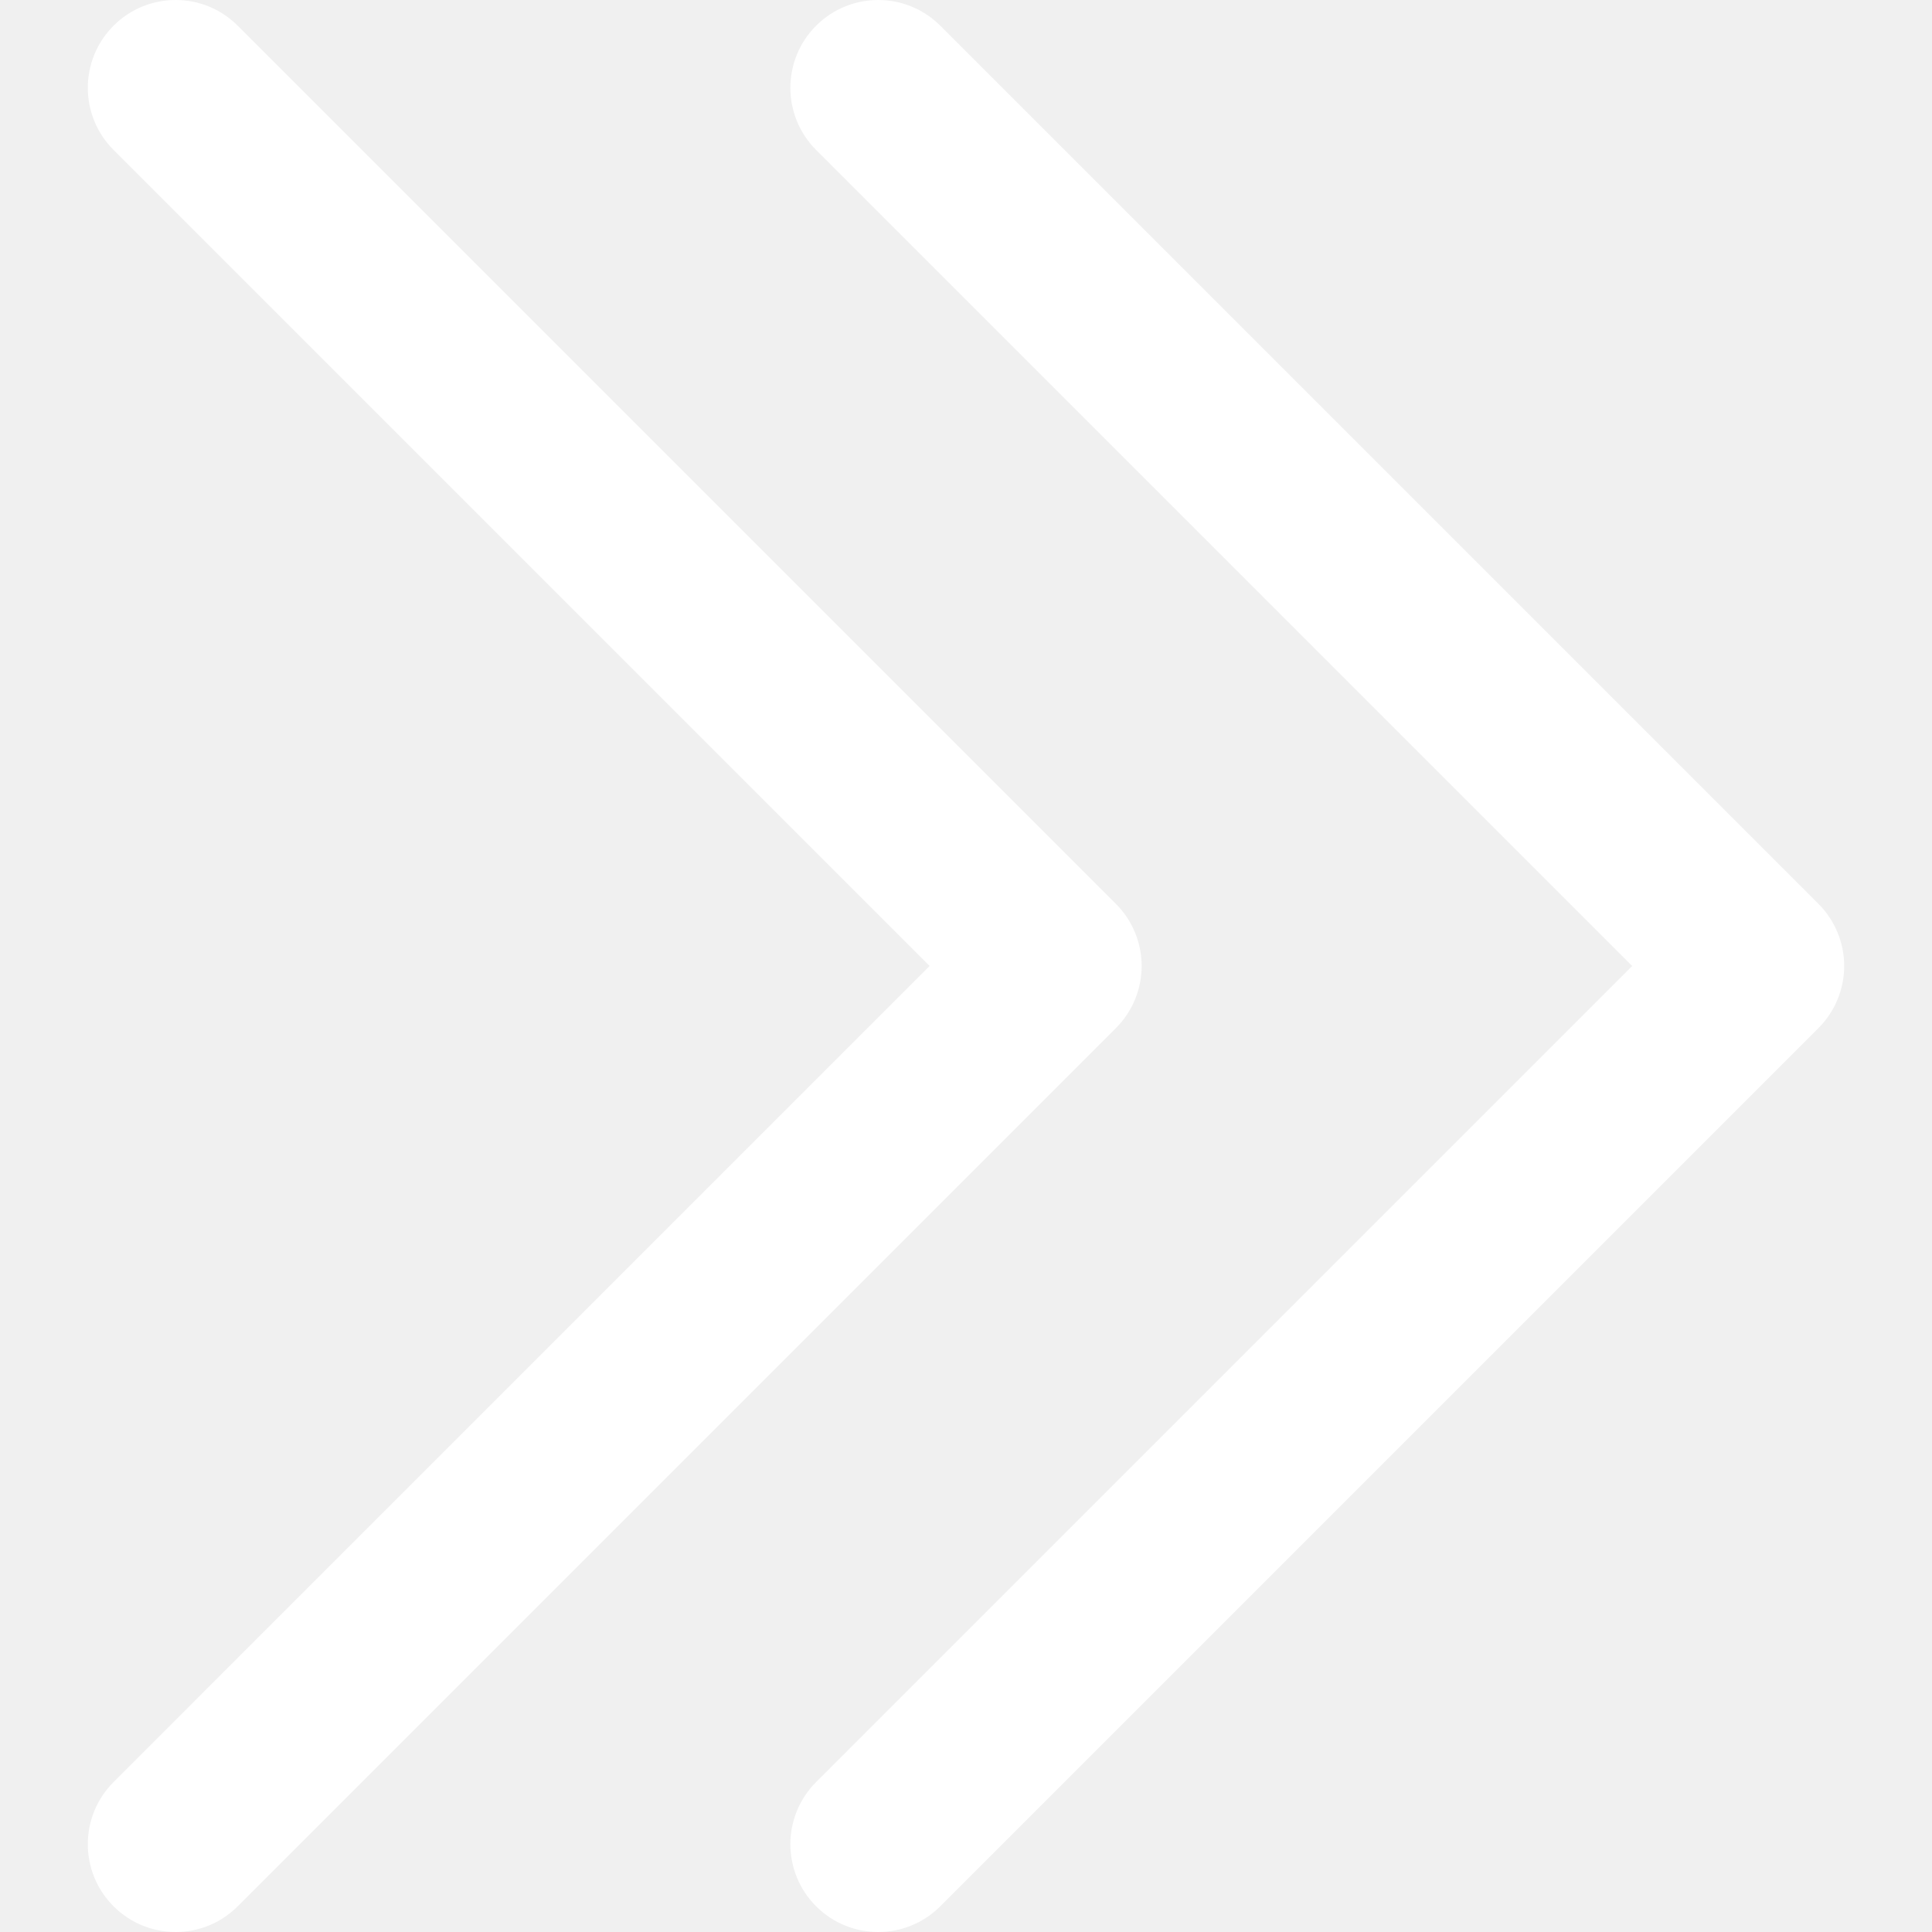
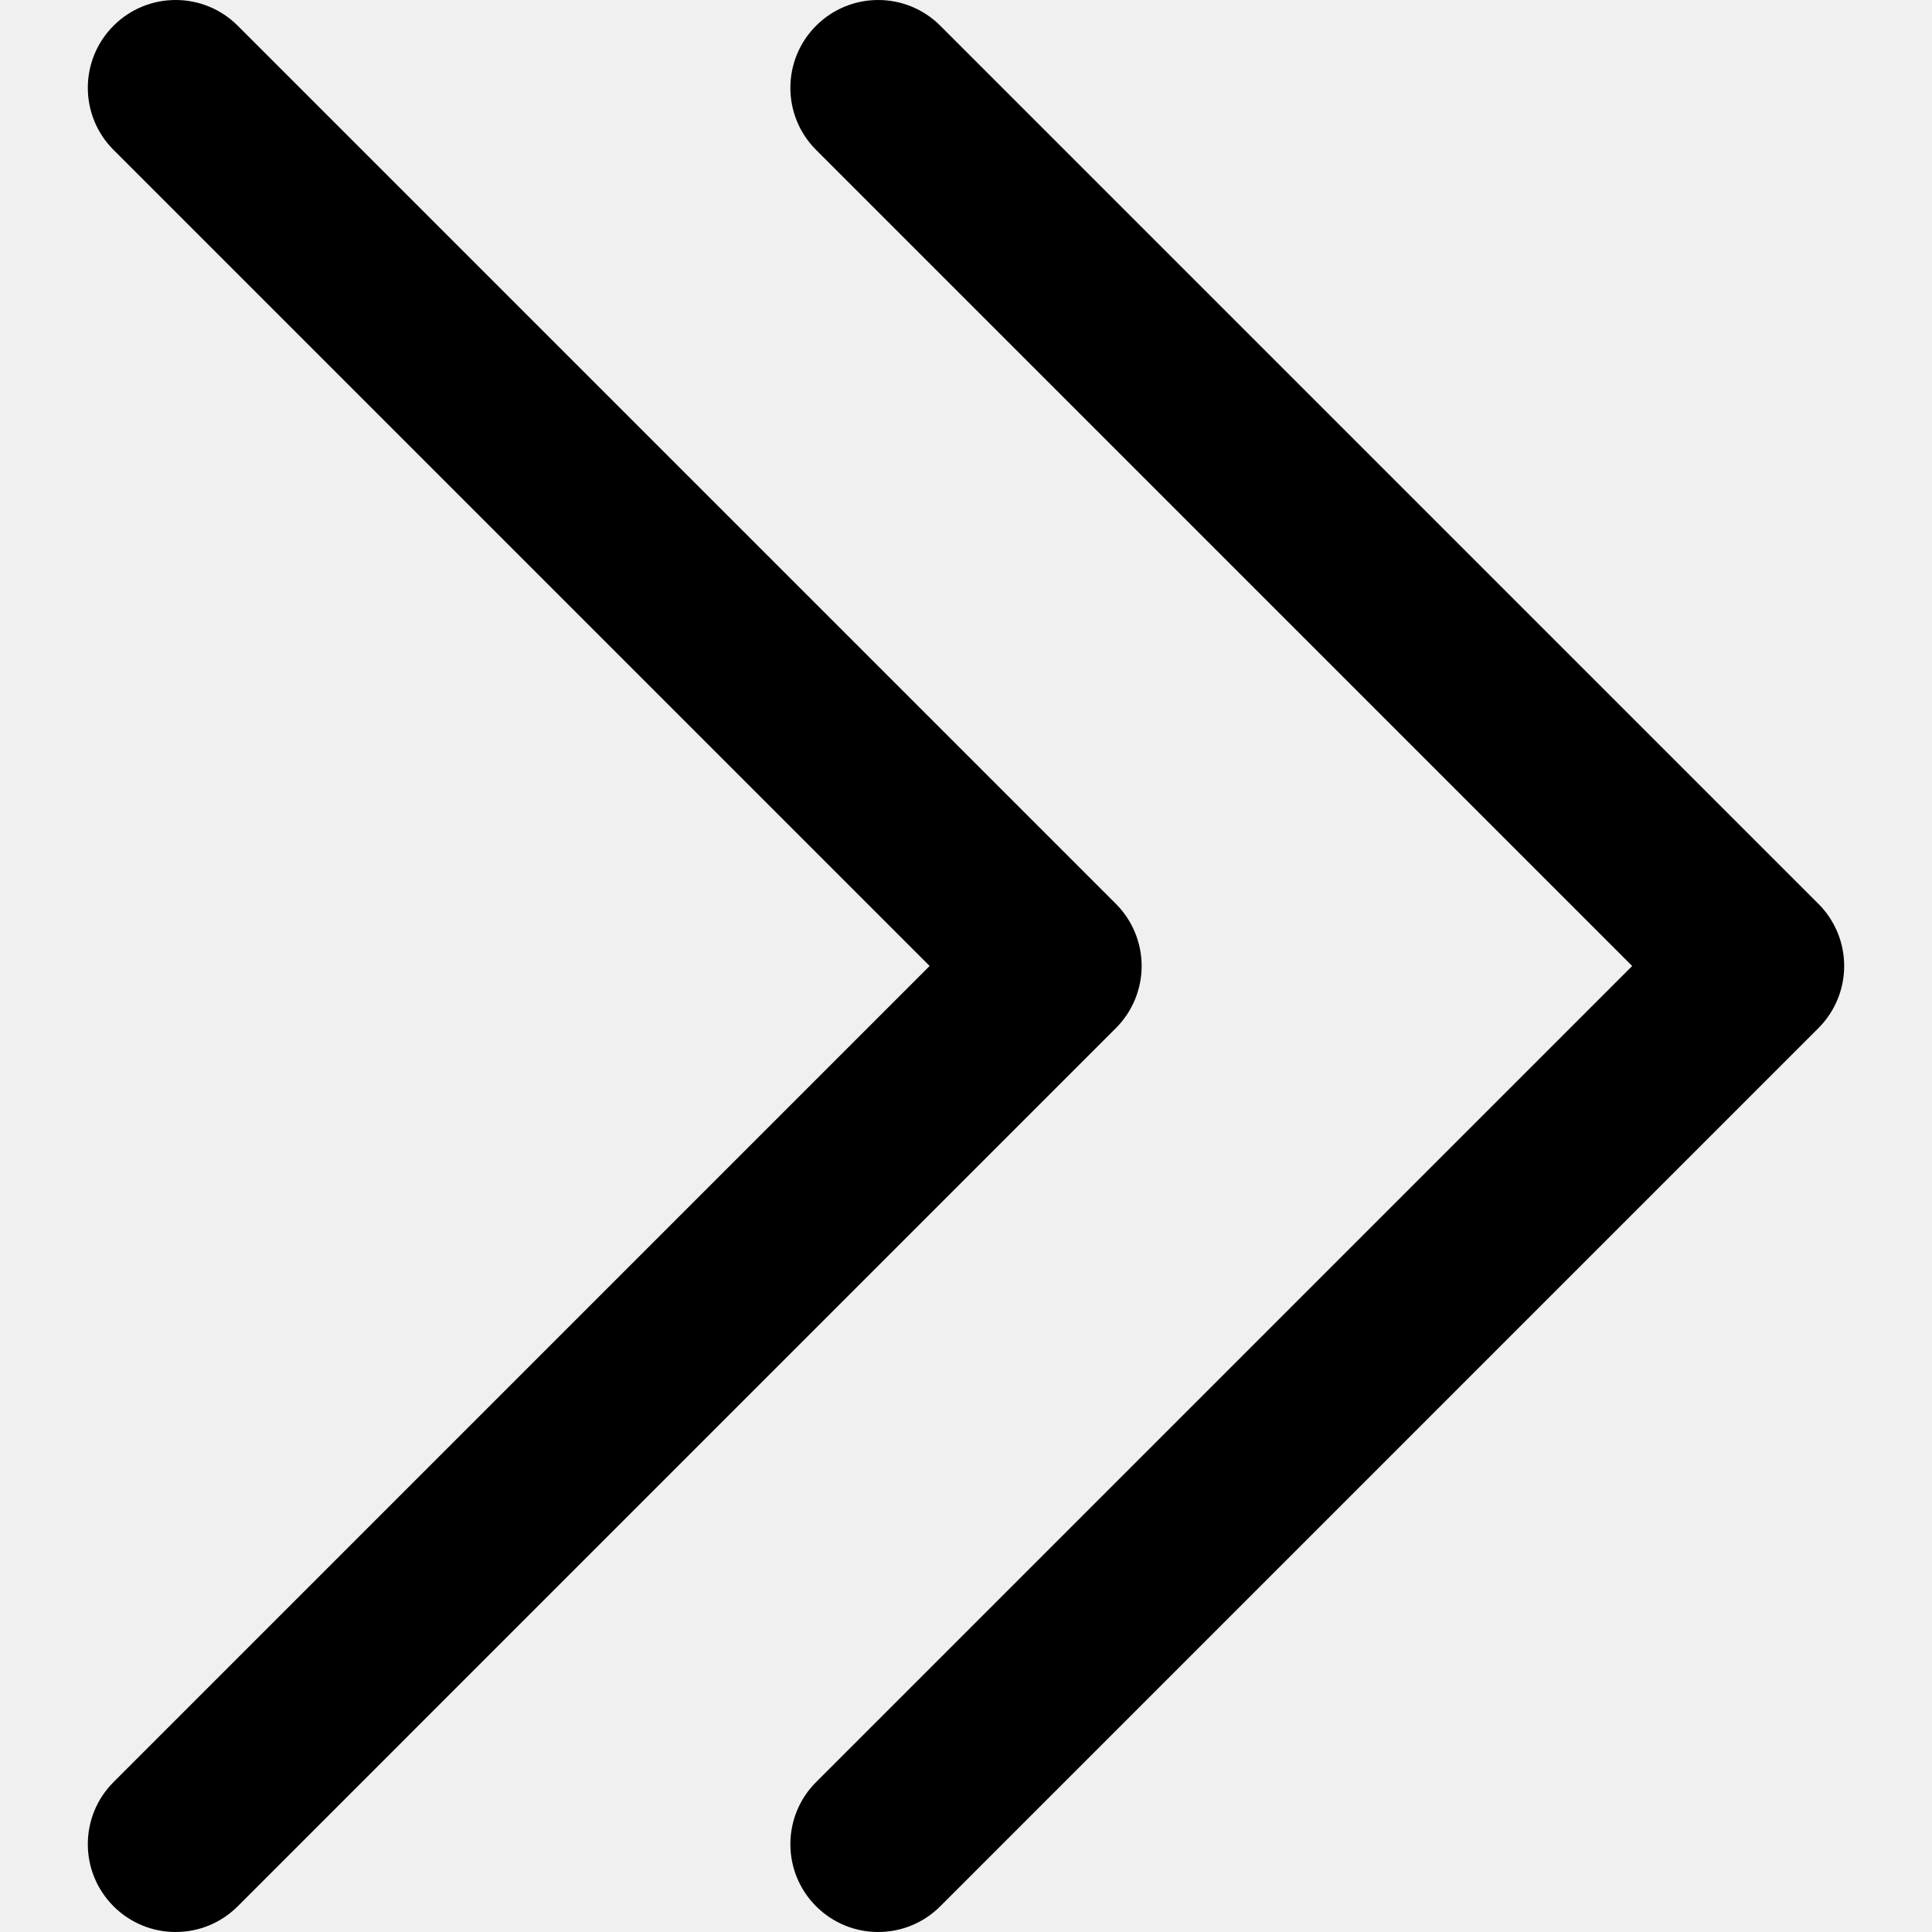
<svg xmlns="http://www.w3.org/2000/svg" width="1em" height="1em" viewBox="0 0 330 330">
-   <path d="M310.607,154.391l-150-149.997c-5.857-5.858-15.355-5.858-21.213,0.001   c-5.857,5.858-5.857,15.355,0,21.213l139.393,139.39L139.394,304.394c-5.857,5.858-5.857,15.355,0,21.213   c2.929,2.929,6.768,4.393,10.606,4.393s7.678-1.464,10.607-4.394l150-150.003c2.813-2.813,4.393-6.628,4.393-10.606   C315,161.019,313.42,157.204,310.607,154.391z" fill="#ffffff" />
-   <path d="M195.001,164.996c0-3.979-1.581-7.794-4.394-10.607L40.606,4.393c-5.858-5.858-15.355-5.858-21.213,0.001   c-5.857,5.858-5.857,15.355,0.001,21.213l139.394,139.39L19.393,304.394c-5.857,5.858-5.857,15.355,0.001,21.213   C22.322,328.536,26.161,330,30,330s7.678-1.464,10.607-4.394l150.001-150.004C193.42,172.79,195.001,168.974,195.001,164.996z" fill="#ffffff" />
+   <path d="M310.607,154.391l-150-149.997c-5.857-5.858-15.355-5.858-21.213,0.001   c-5.857,5.858-5.857,15.355,0,21.213l139.393,139.39L139.394,304.394c-5.857,5.858-5.857,15.355,0,21.213   c2.929,2.929,6.768,4.393,10.606,4.393s7.678-1.464,10.607-4.394l150-150.003c2.813-2.813,4.393-6.628,4.393-10.606   C315,161.019,313.42,157.204,310.607,154.391z" fill="currenr" />
+   <path d="M195.001,164.996c0-3.979-1.581-7.794-4.394-10.607L40.606,4.393c-5.858-5.858-15.355-5.858-21.213,0.001   c-5.857,5.858-5.857,15.355,0.001,21.213l139.394,139.39L19.393,304.394c-5.857,5.858-5.857,15.355,0.001,21.213   C22.322,328.536,26.161,330,30,330s7.678-1.464,10.607-4.394l150.001-150.004C193.42,172.79,195.001,168.974,195.001,164.996z" fill="current" />
</svg>
